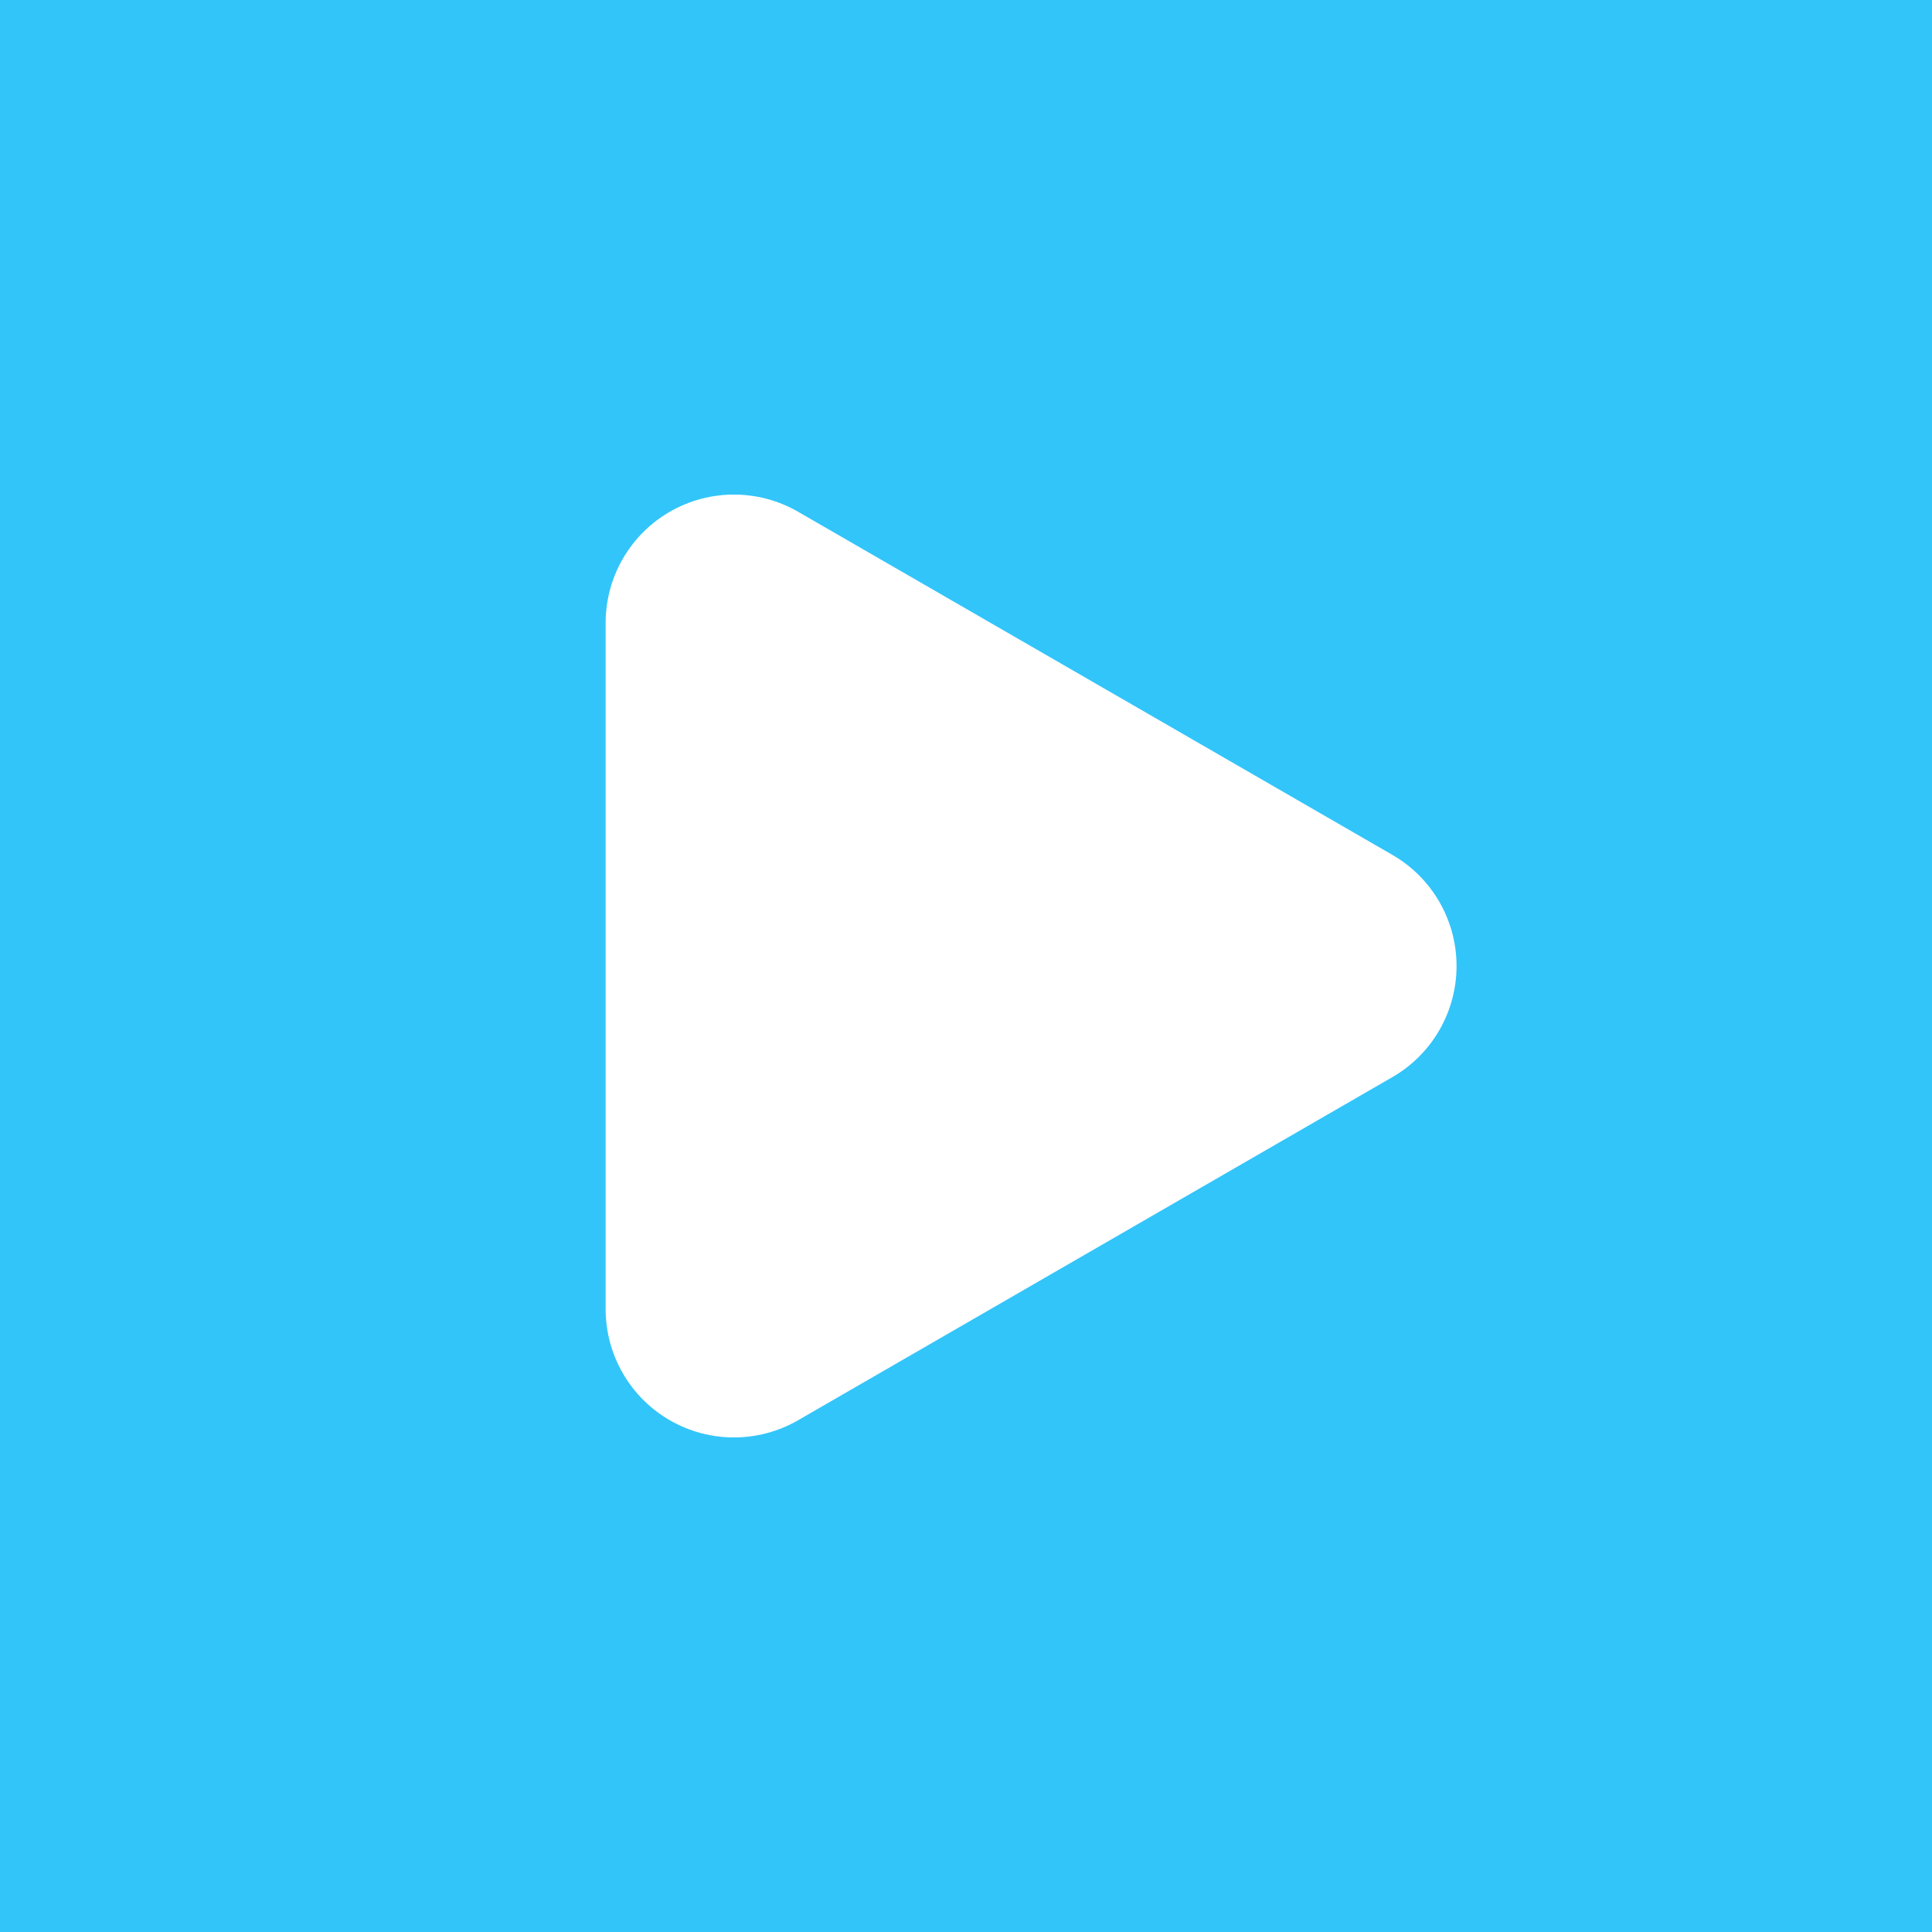
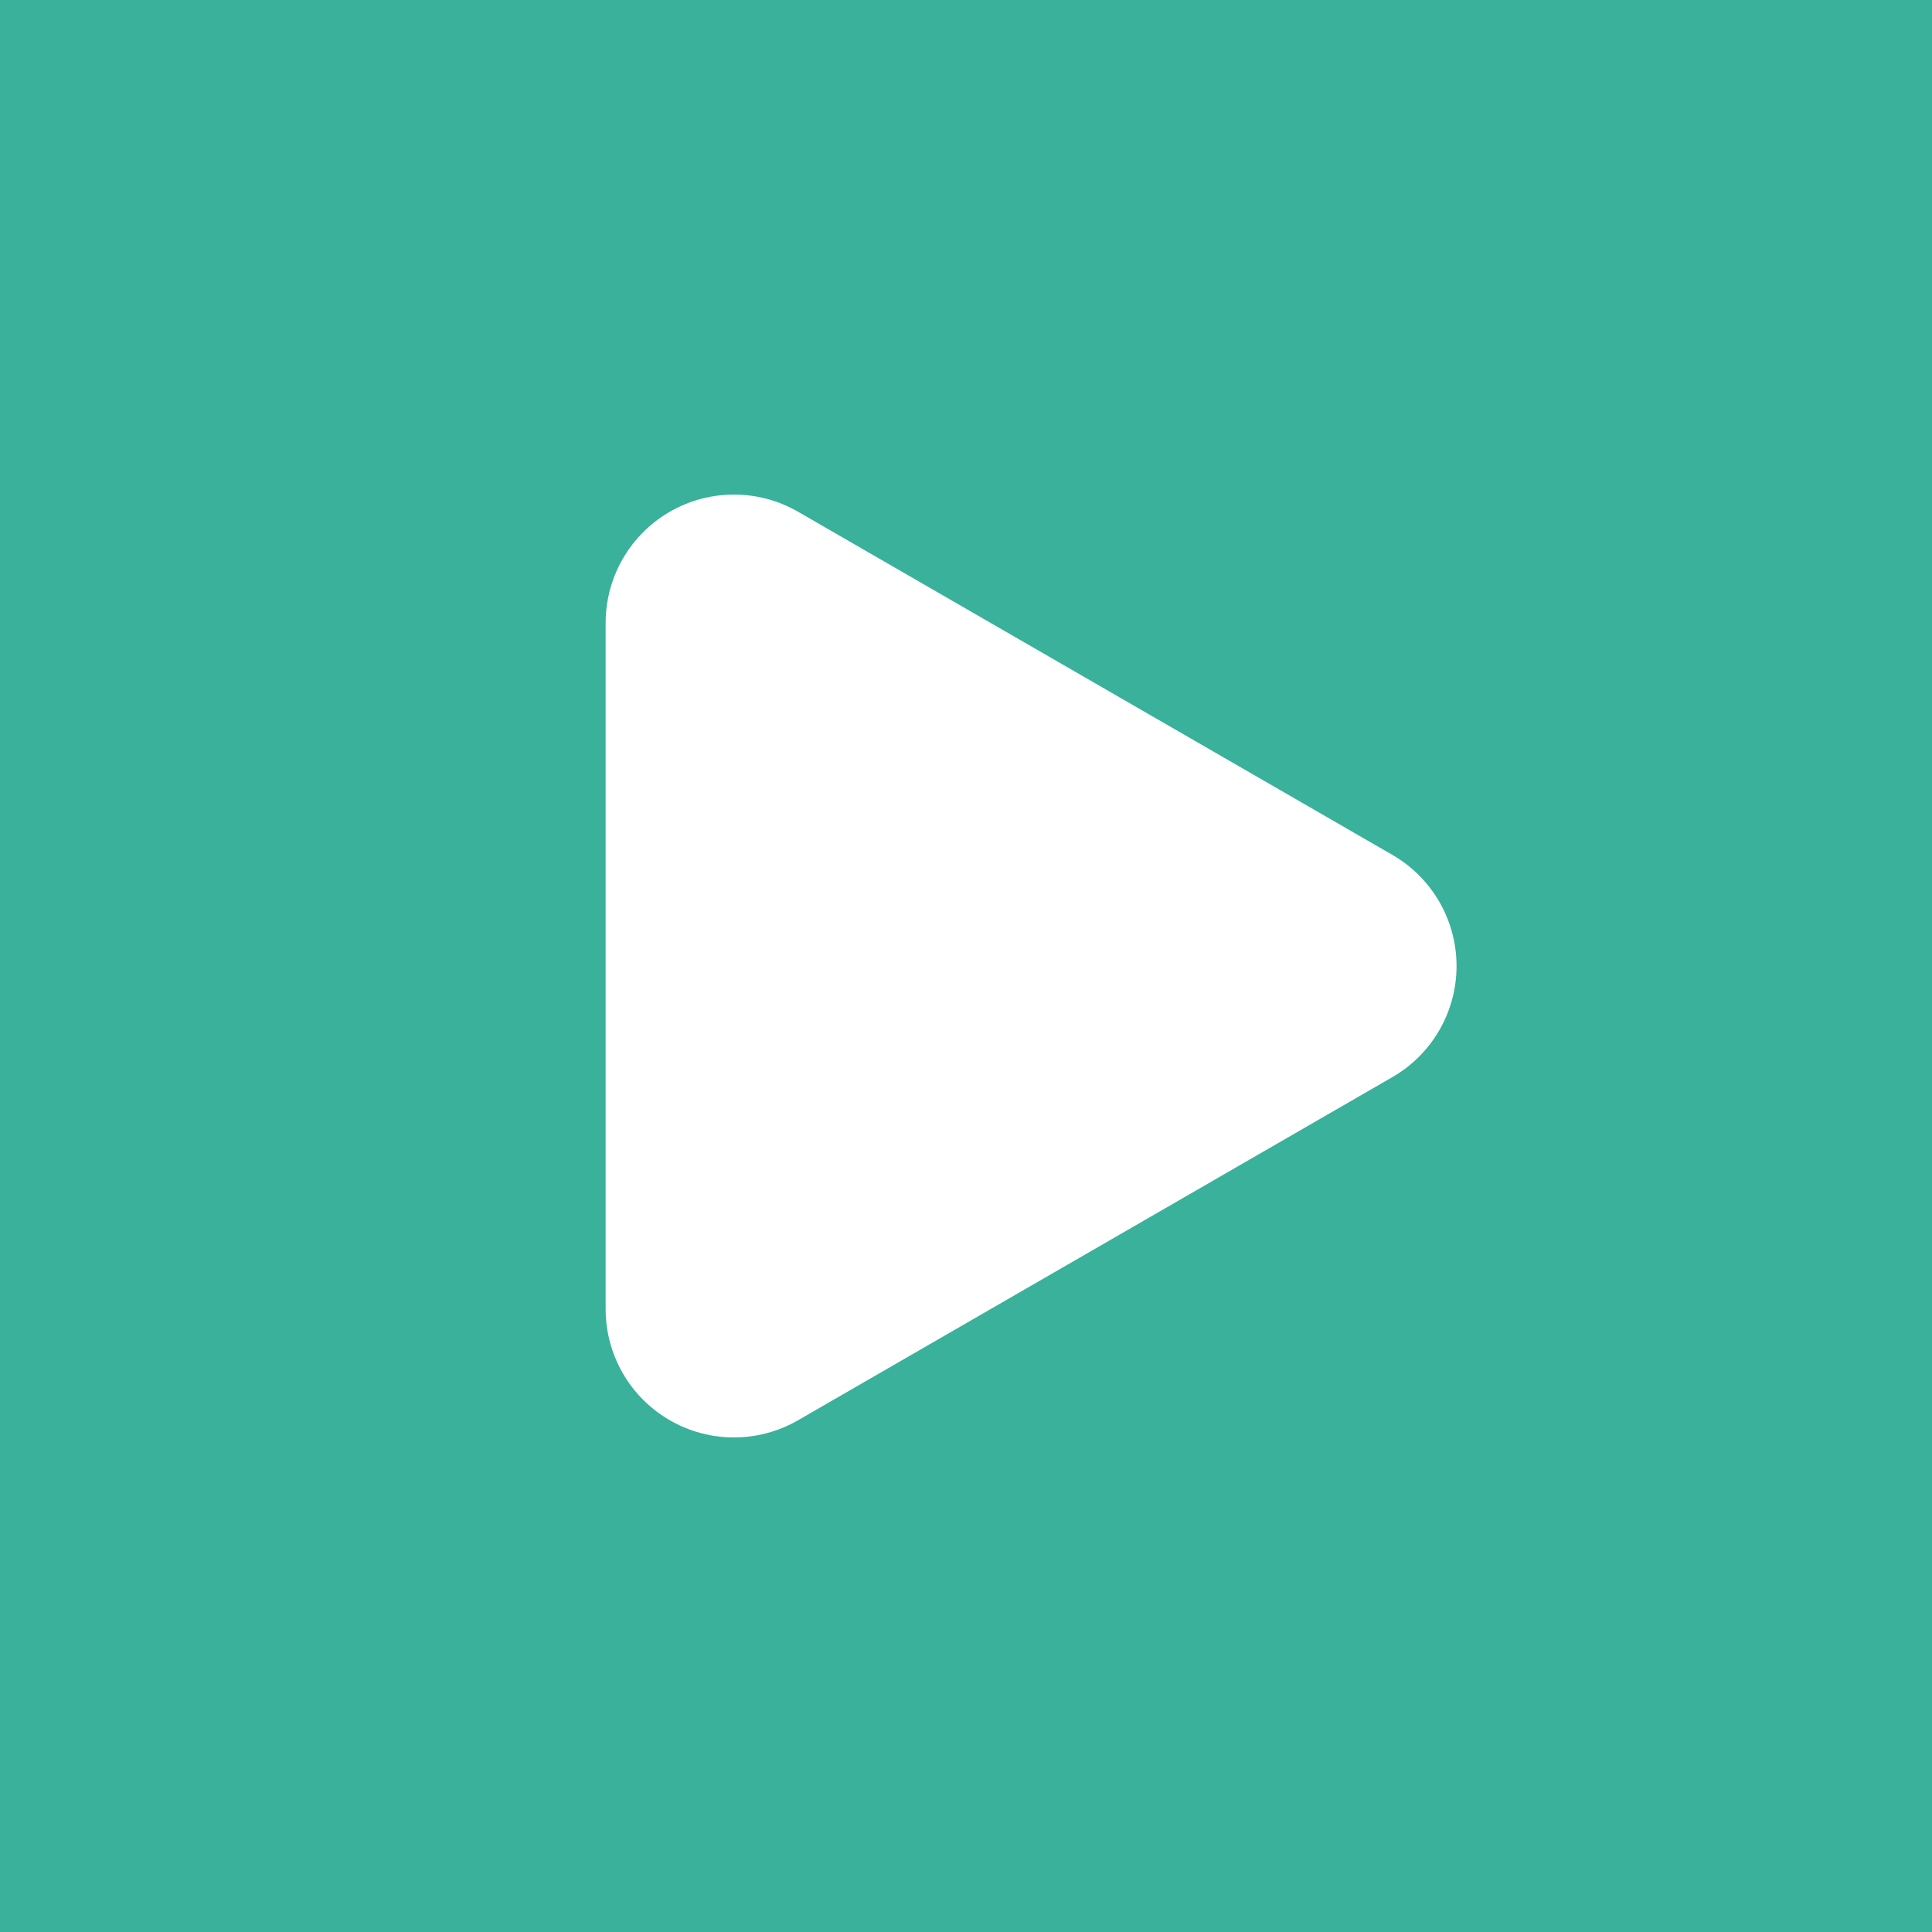
<svg xmlns="http://www.w3.org/2000/svg" viewBox="0 0 1024 1024" width="1024" height="1024">
-   <rect width="1024" height="1024" fill="#32c5fa" />
+   <rect width="1024" height="1024" fill="#39b19bff" />
  <path d="M 704 512 L 389 693.87 L 389 330.13 Z" fill="#ffffff" stroke="#ffffff" stroke-width="136" stroke-linejoin="round" stroke-linecap="round" />
</svg>
